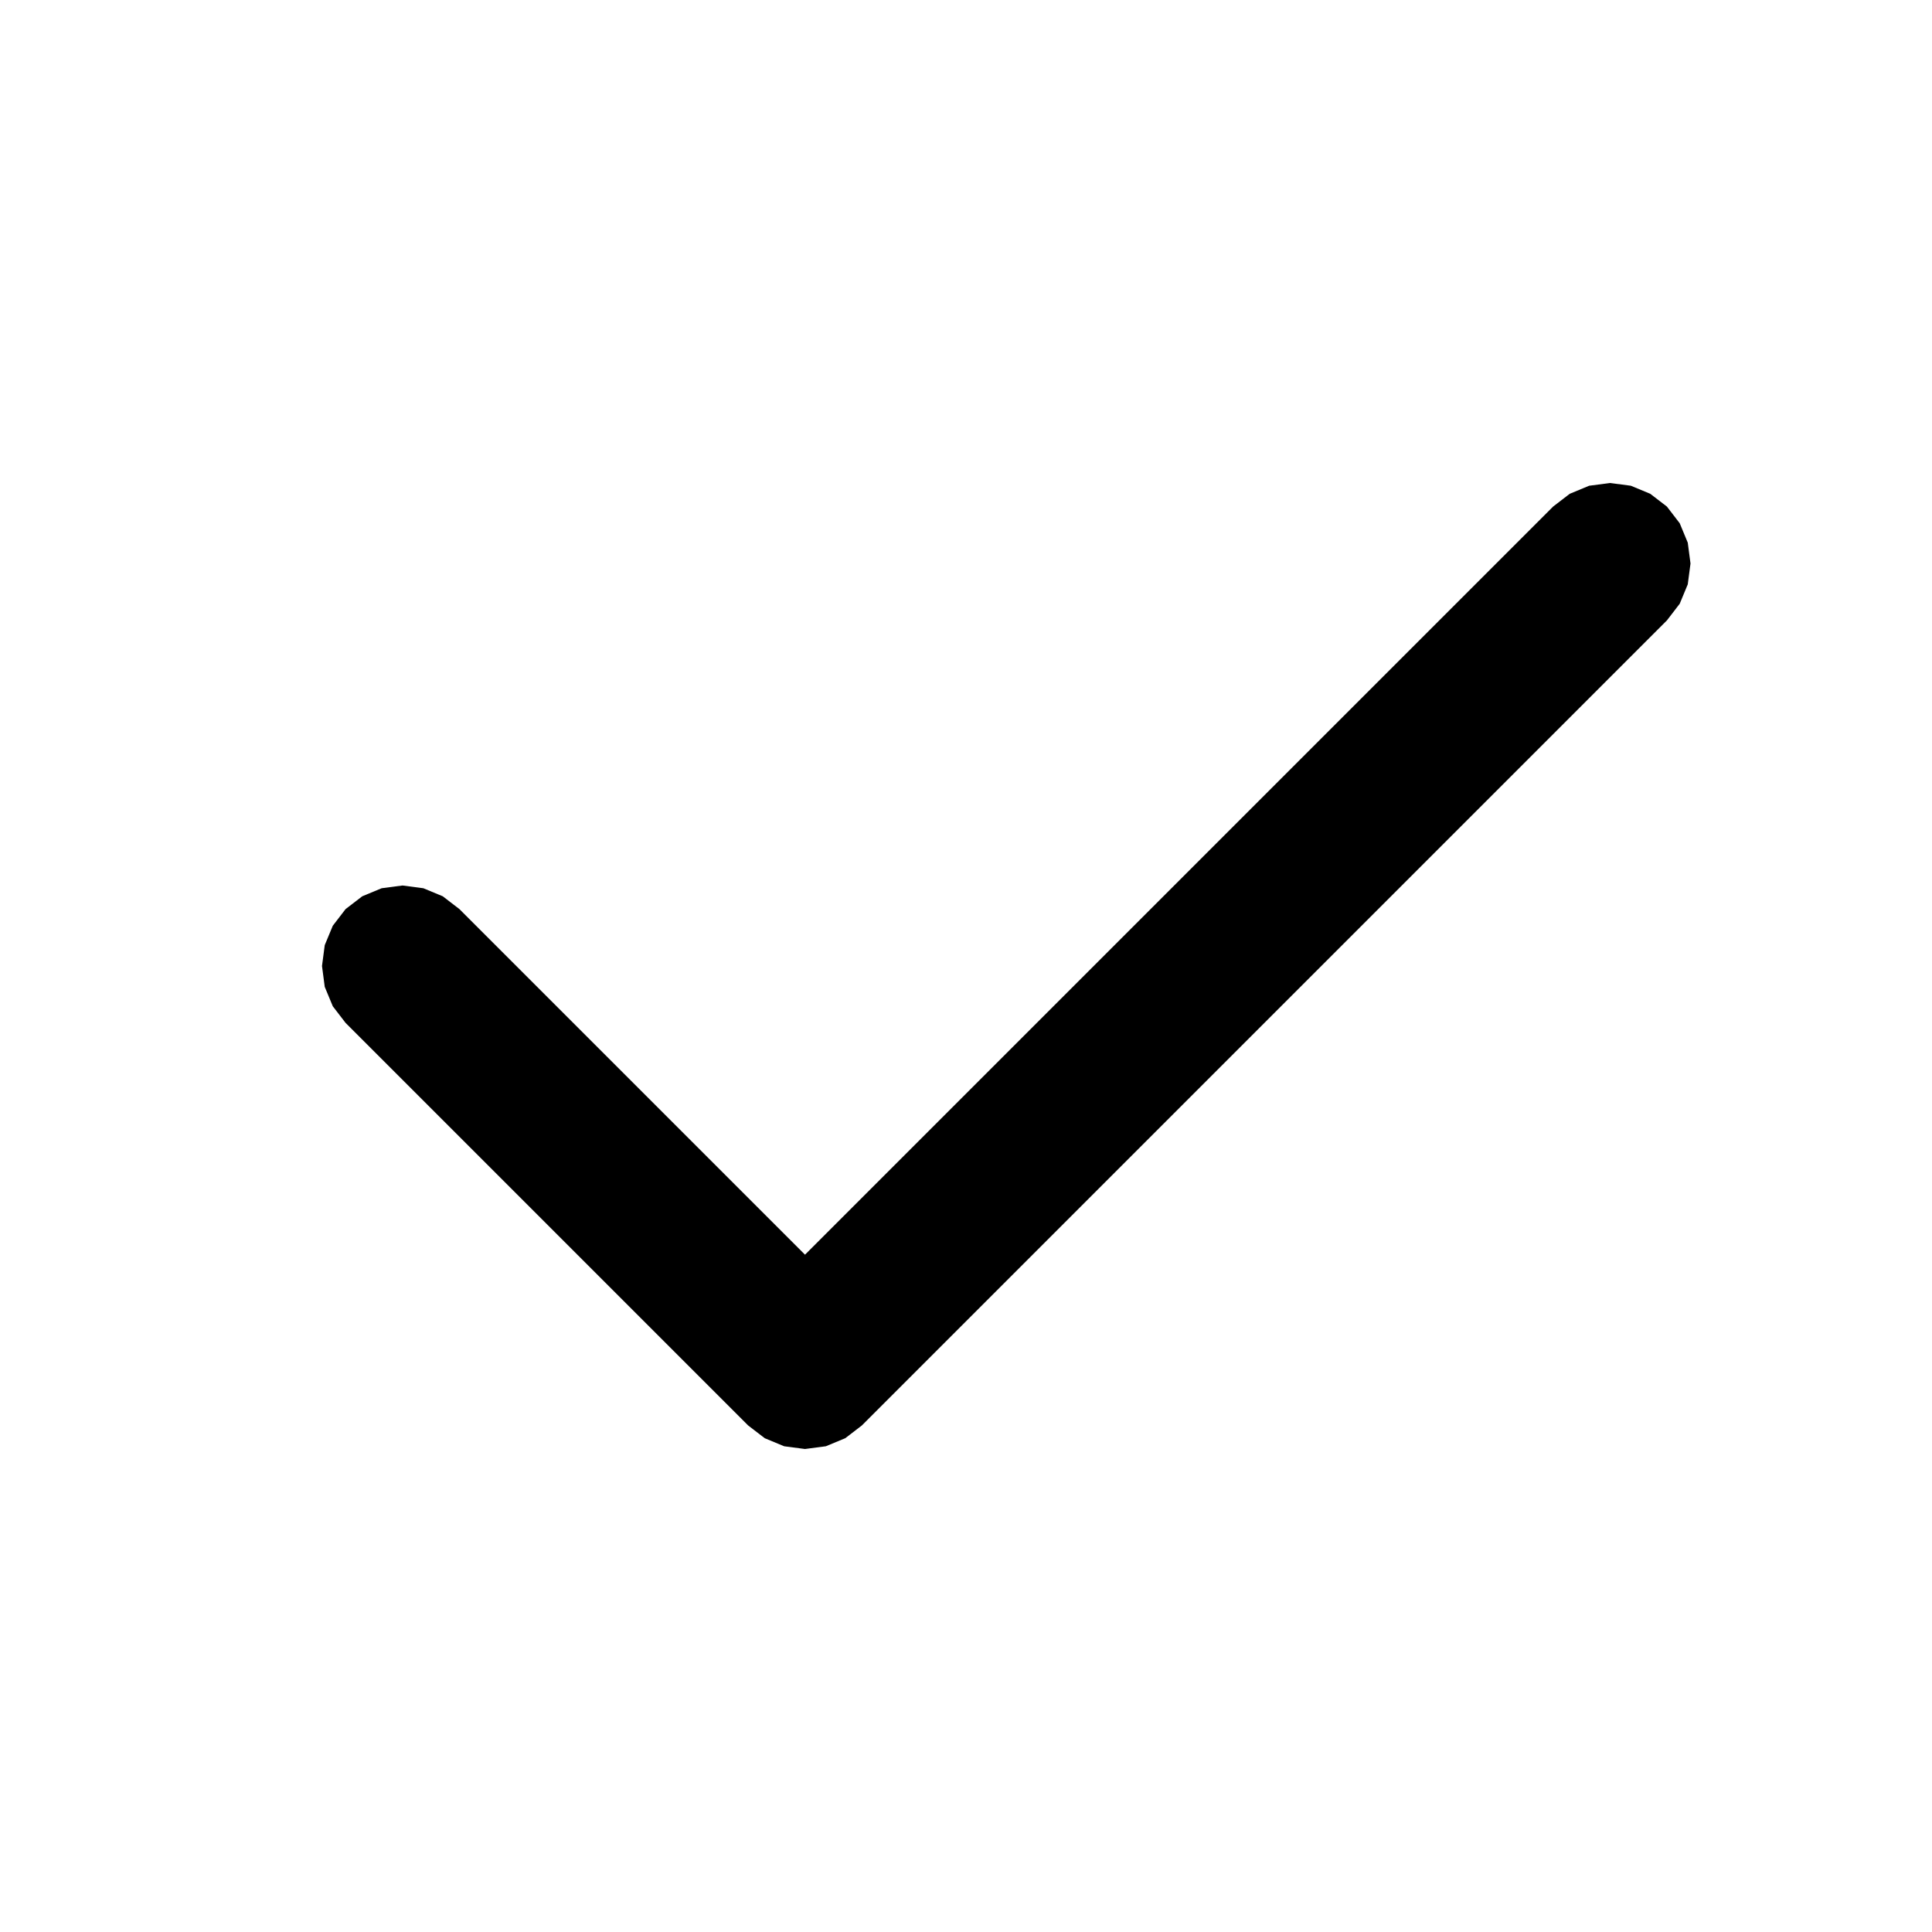
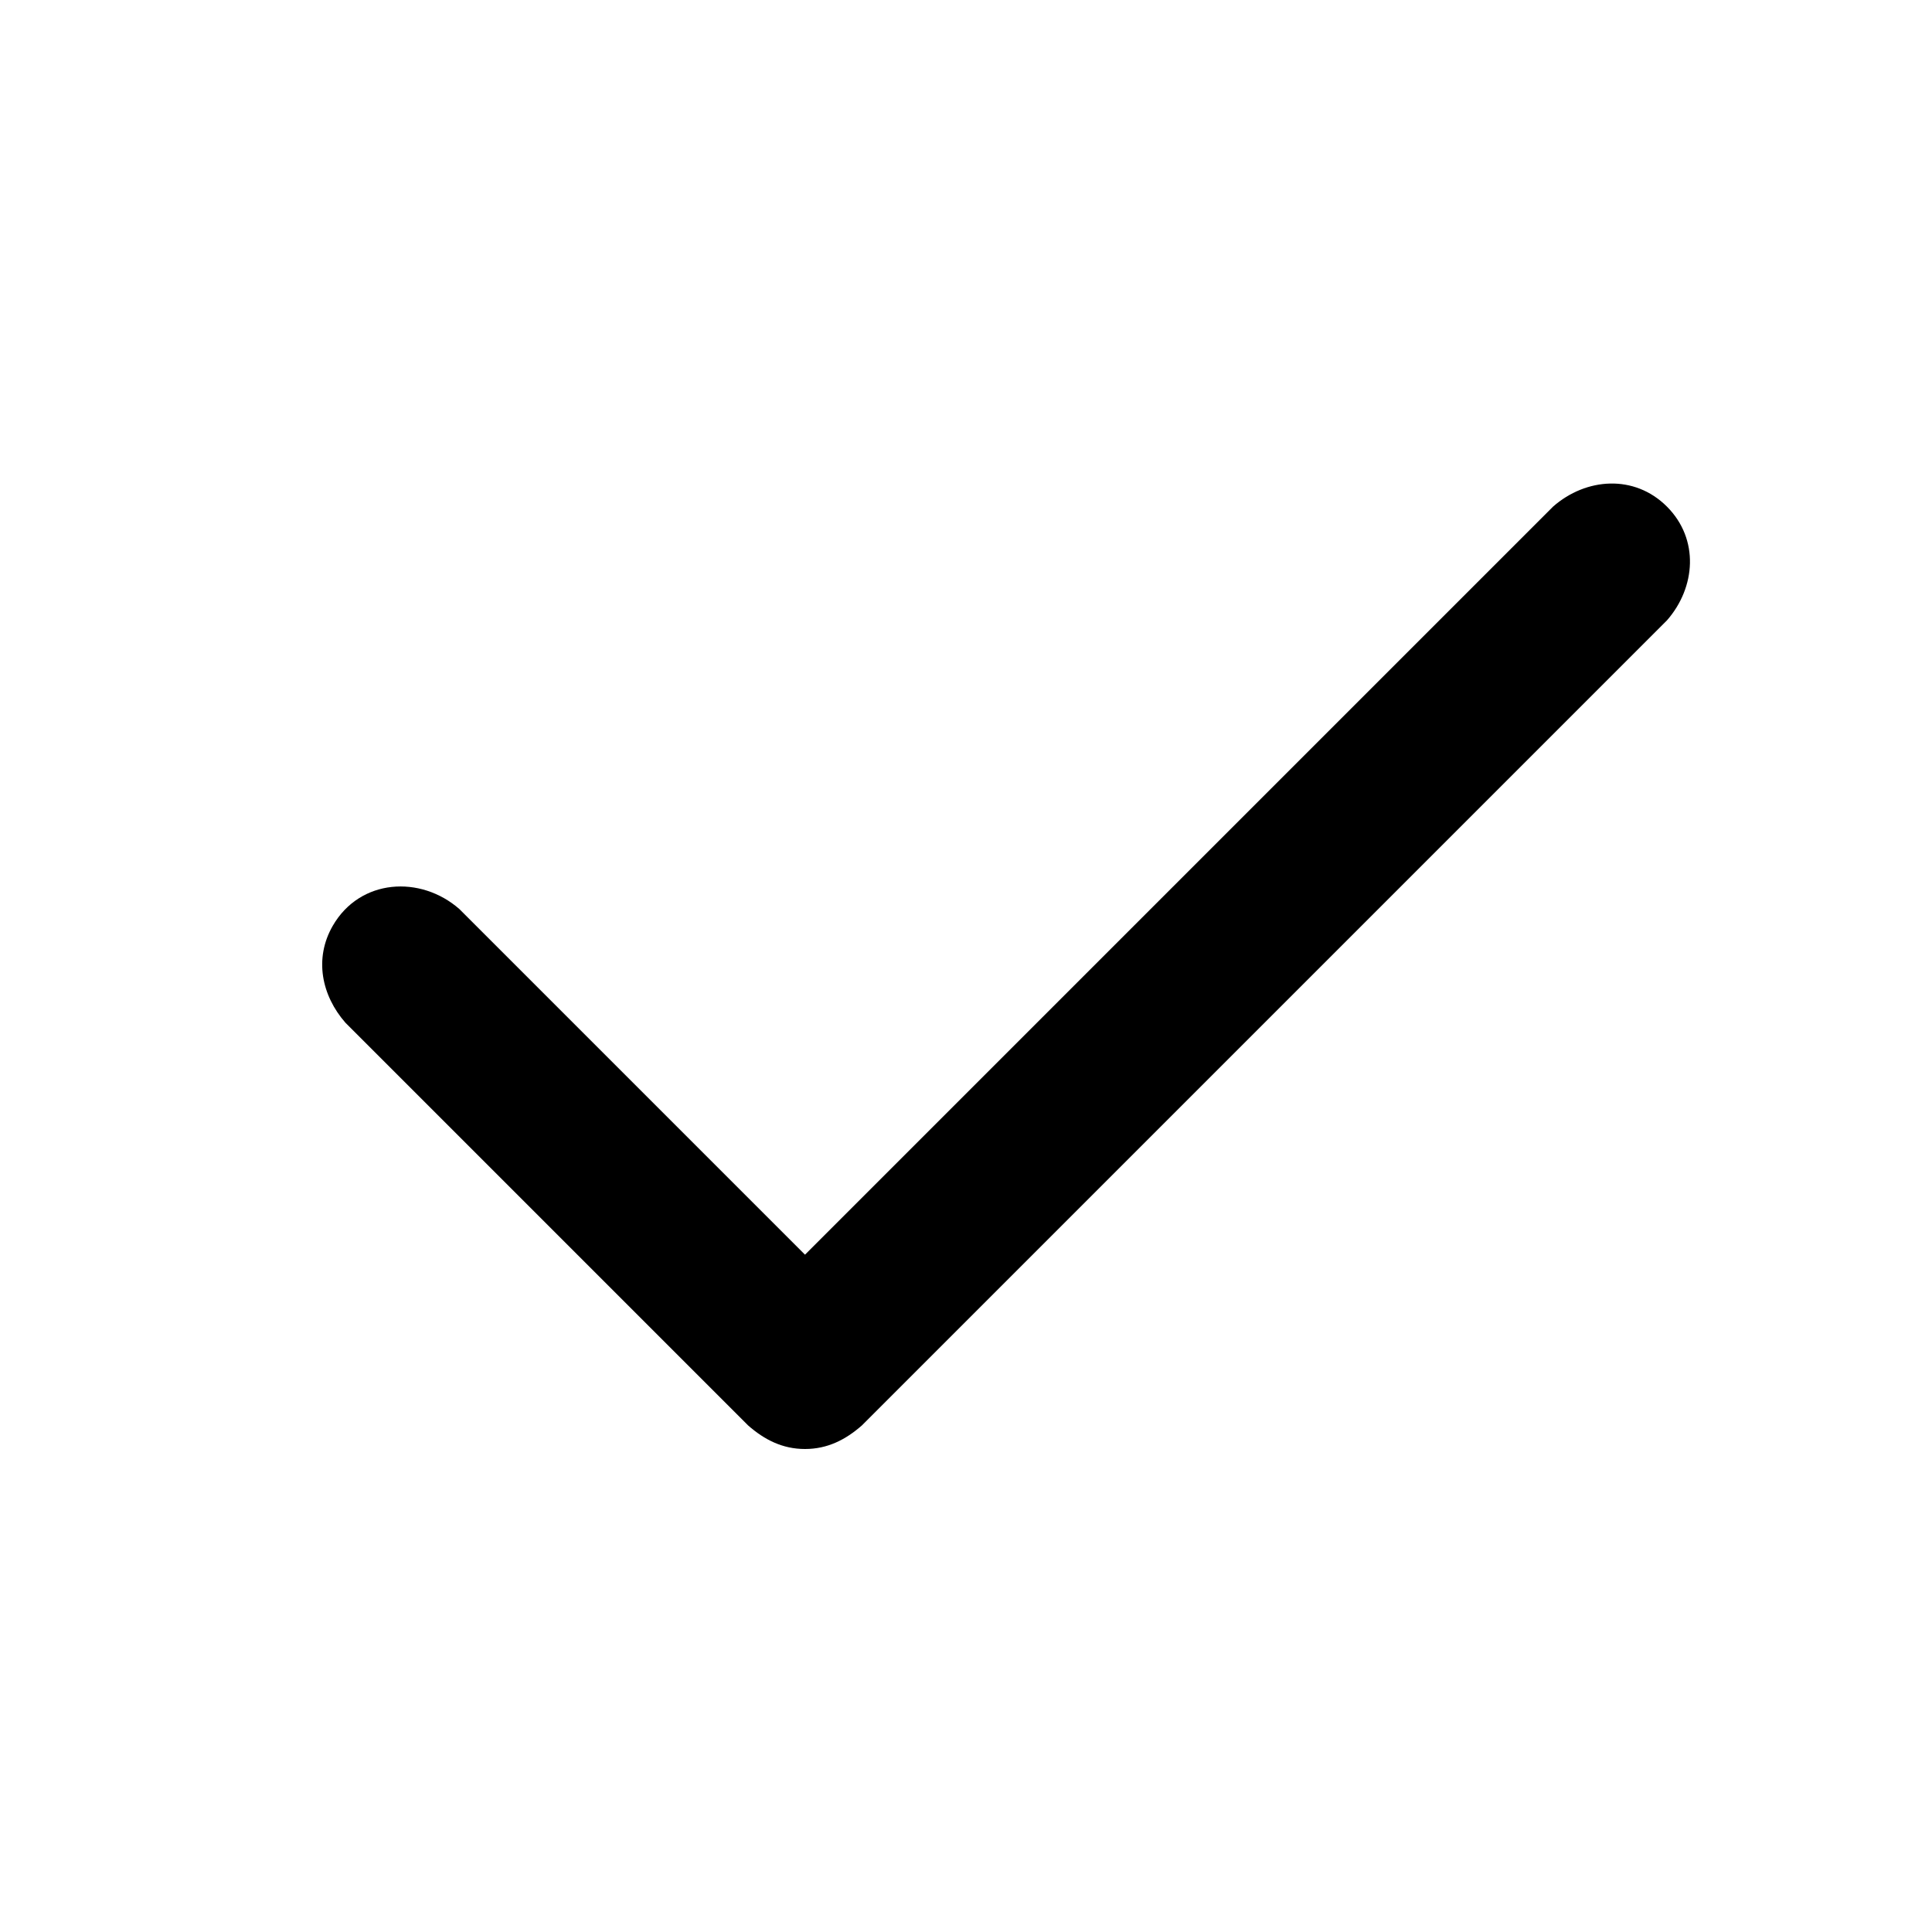
<svg xmlns="http://www.w3.org/2000/svg" width="24" height="24" viewBox="0 0 24 24" fill="currentColor">
-   <path d="     M10.5 17.866L10.259 17.966L10 18L9.741 17.966L9.5 17.866L9.293 17.707L4.293 12.707L4.134 12.5L4.034 12.259L4 12L4.034 11.741L4.134 11.5L4.293 11.293L4.5 11.134L4.741 11.034L5 11L5.259 11.034L5.5 11.134L5.707 11.293L10 15.586L19.293 6.293L19.5 6.134L19.741 6.034L20 6L20.259 6.034L20.5 6.134L20.707 6.293L20.866 6.5L20.966 6.741L21 7L20.966 7.259L20.866 7.5L20.707 7.707L10.707 17.707Z" />
+   <path d="     M10 15.586L19.293 6.293C19.702 5.934 20.303 5.889 20.707 6.293C21.111 6.697 21.066 7.298 20.707 7.707L10.707 17.707C10.503 17.886 10.278 18 10 18C9.722 18 9.497 17.886 9.293 17.707L4.293 12.707C3.995 12.368 3.899 11.907 4.134 11.5C4.474 10.912 5.226 10.871 5.707 11.293Z" />
</svg>
